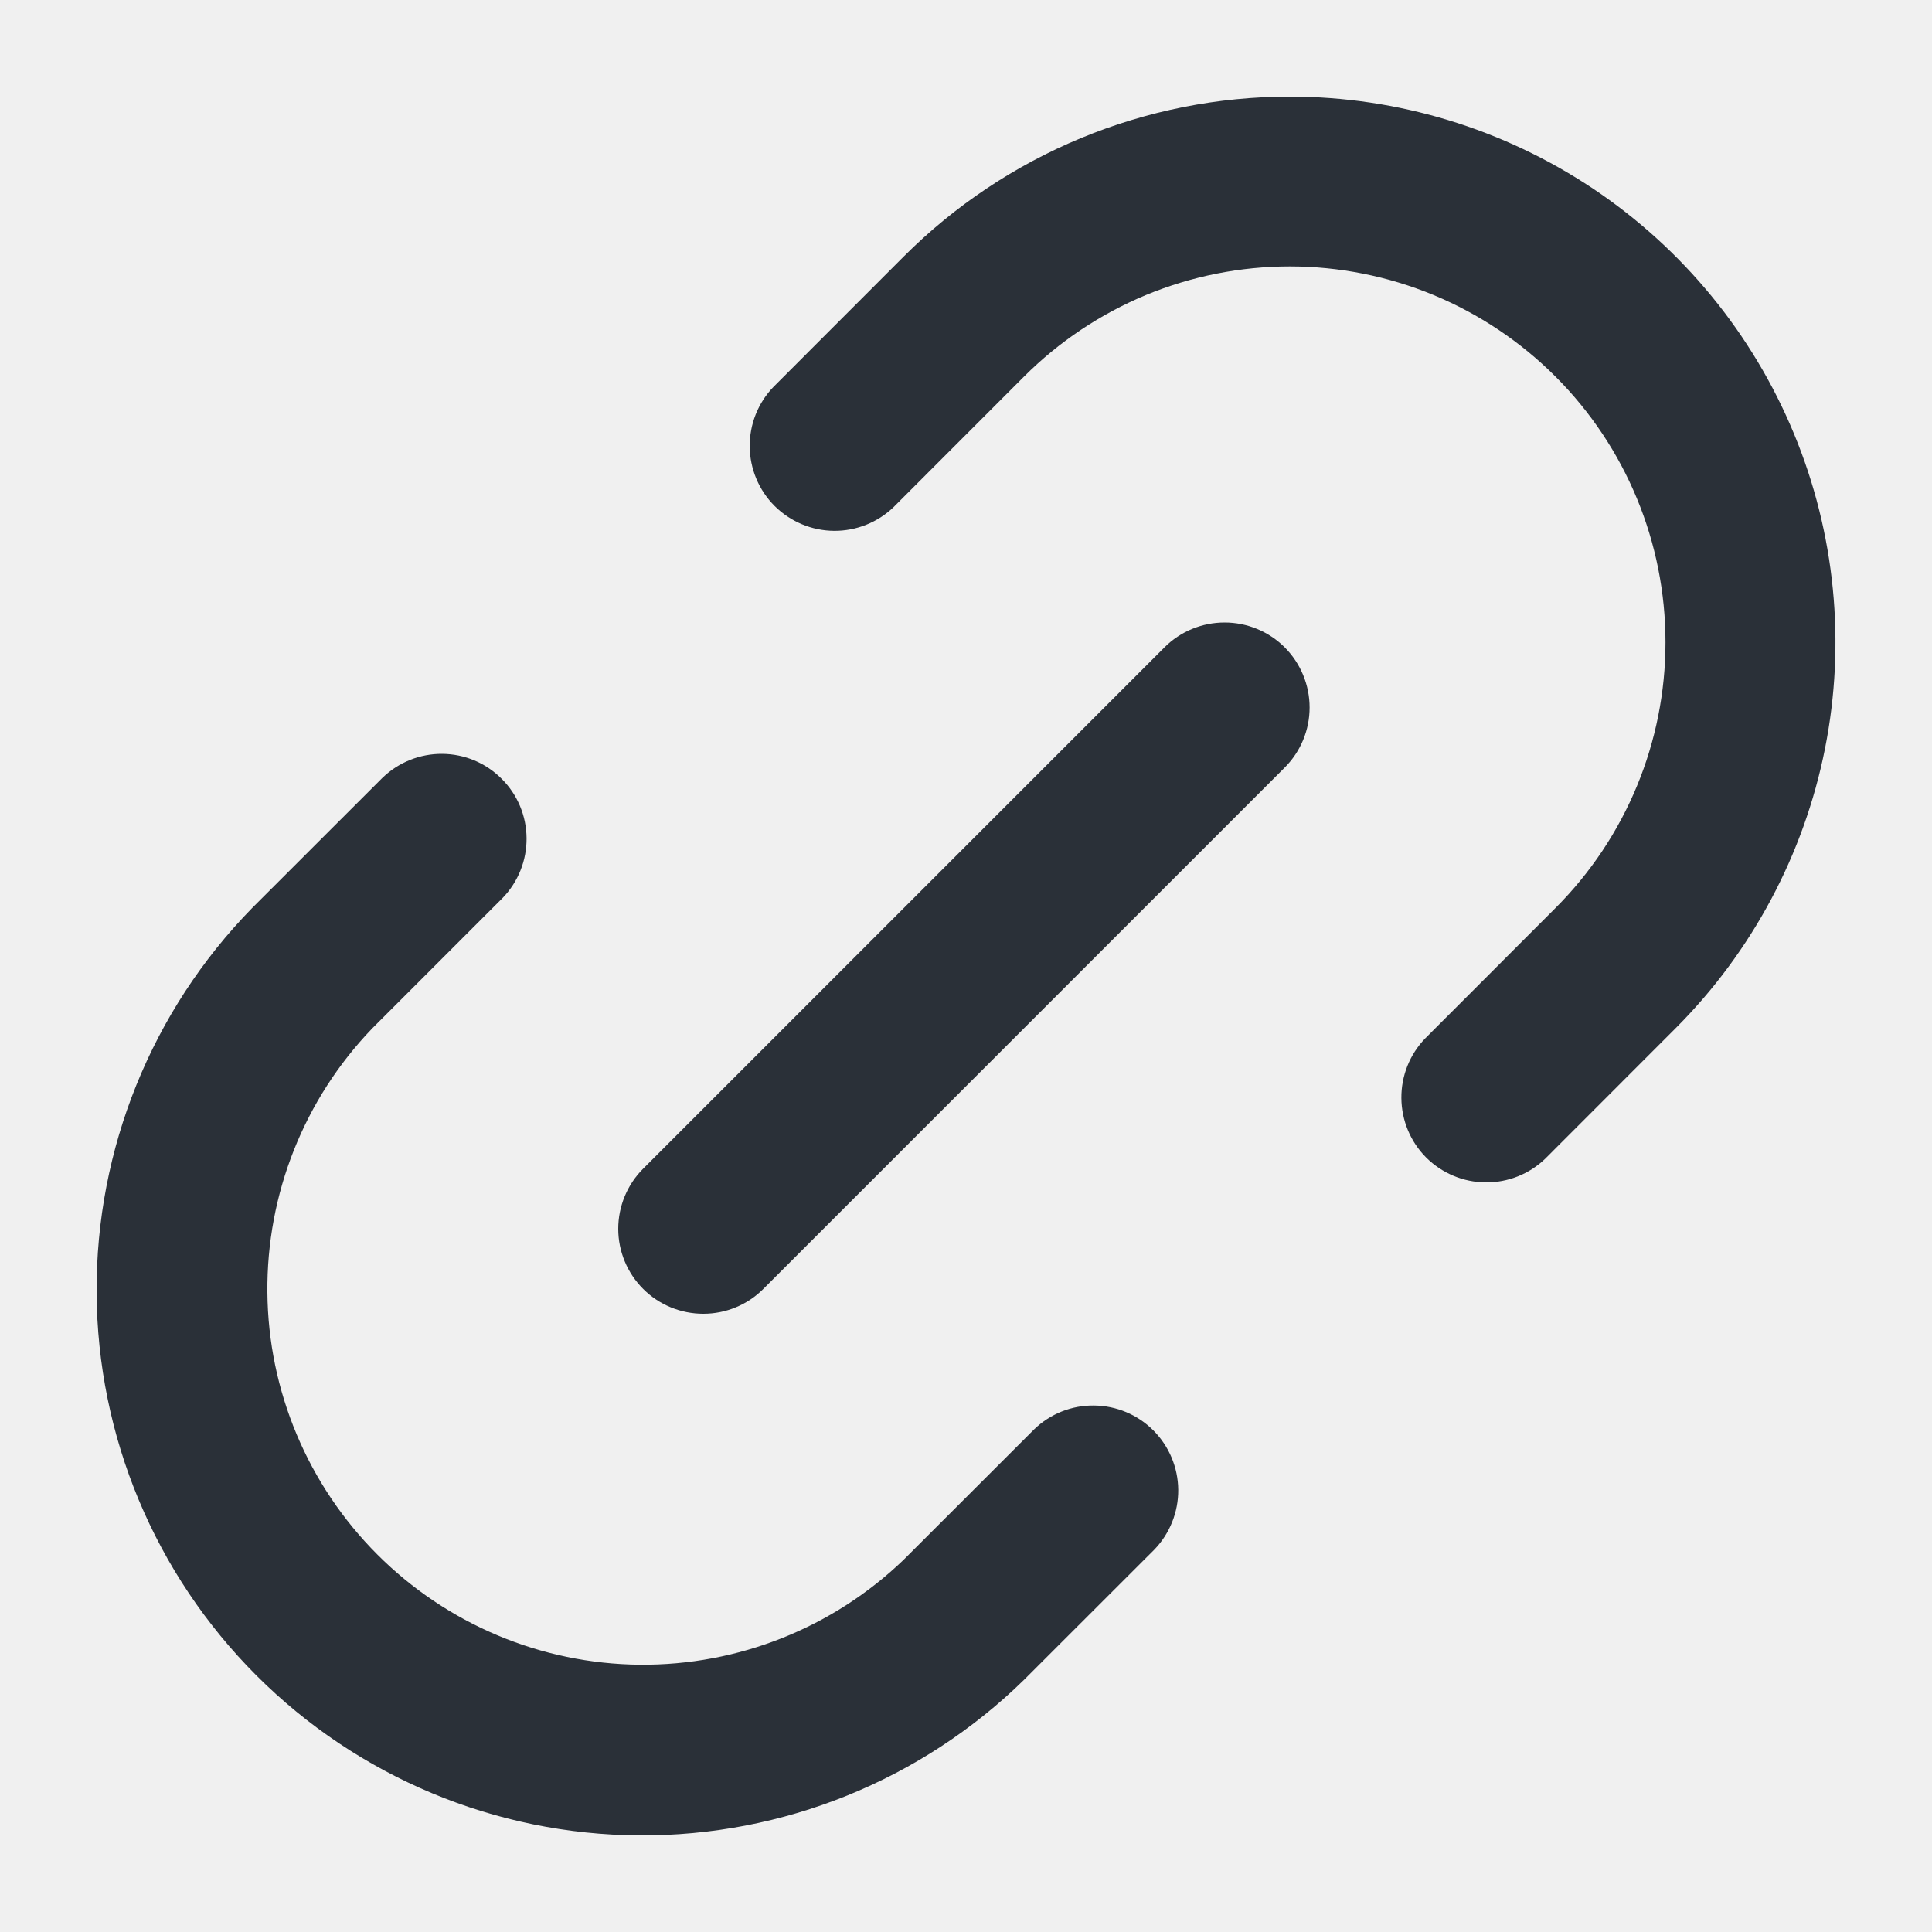
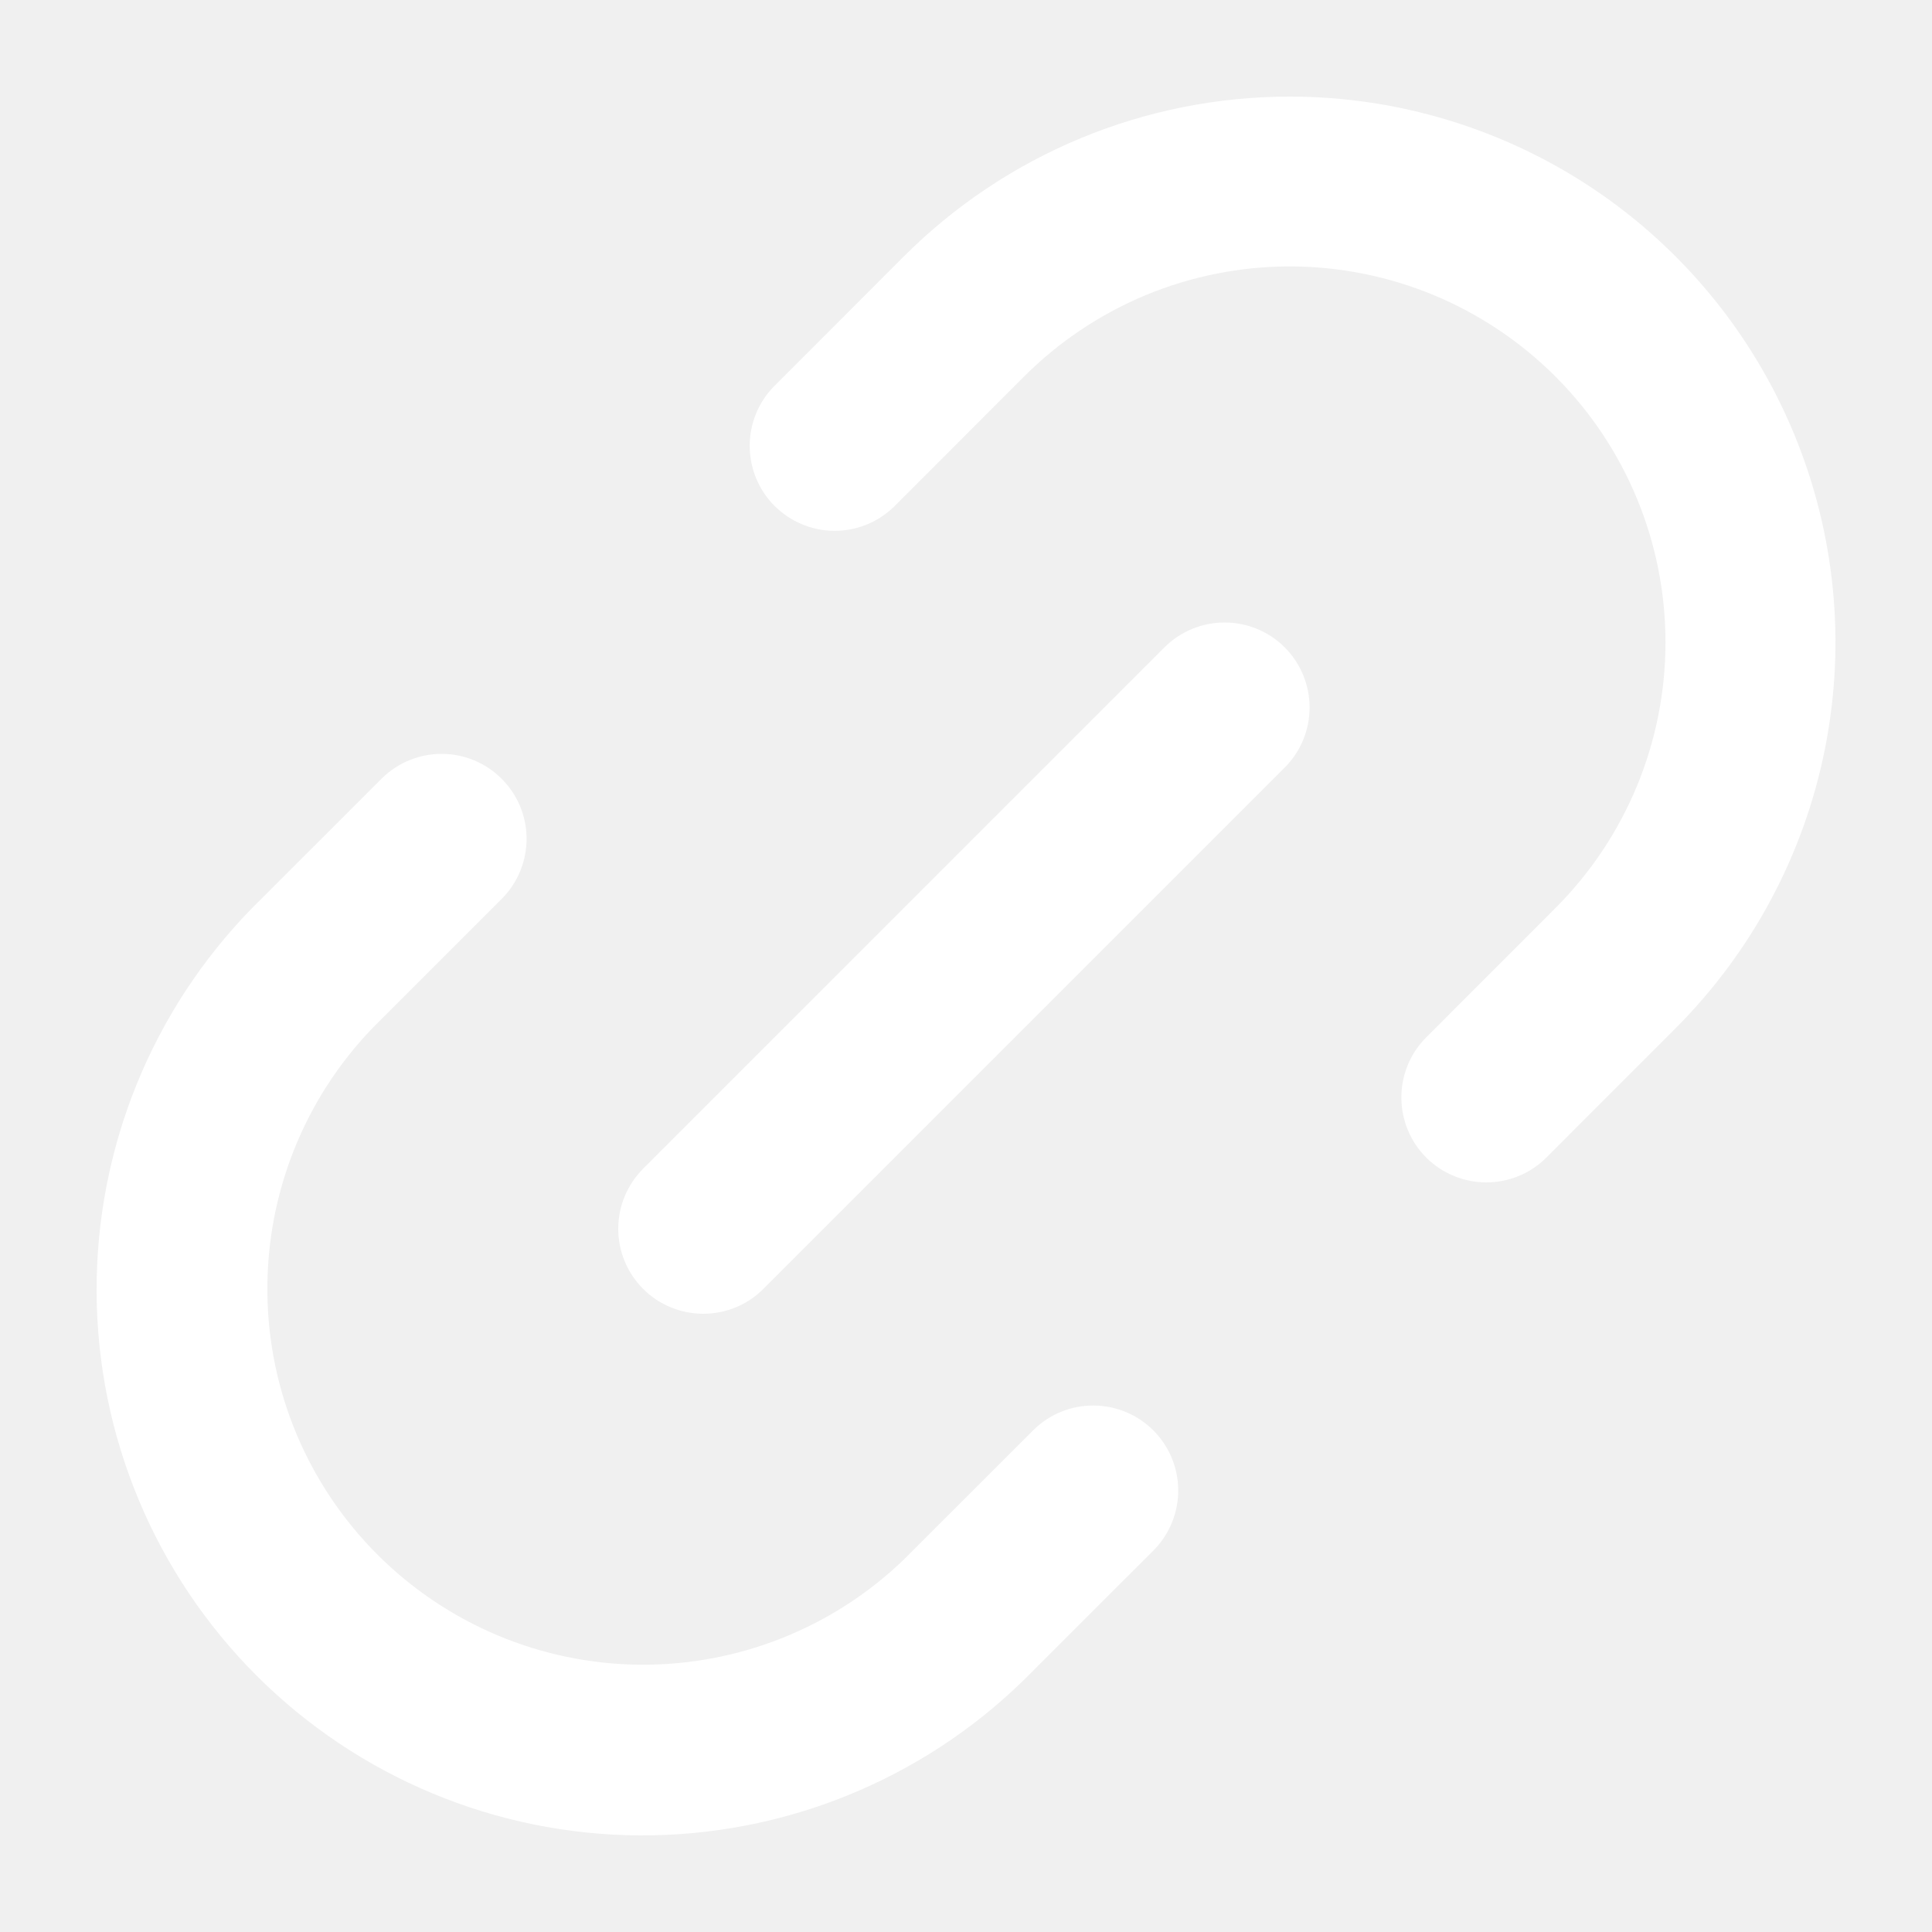
<svg xmlns="http://www.w3.org/2000/svg" width="20" height="20" viewBox="0 0 20 20" fill="none">
-   <path d="M3.96 8.051C4.126 7.891 4.348 7.802 4.579 7.804C4.81 7.806 5.03 7.898 5.193 8.062C5.357 8.225 5.449 8.445 5.451 8.676C5.453 8.907 5.364 9.129 5.204 9.295L3.854 10.645C3.148 11.379 2.758 12.361 2.768 13.38C2.777 14.399 3.187 15.373 3.907 16.093C4.628 16.814 5.602 17.223 6.621 17.233C7.64 17.242 8.622 16.852 9.356 16.145L10.706 14.796C10.872 14.636 11.094 14.547 11.325 14.55C11.556 14.552 11.776 14.644 11.939 14.807C12.102 14.97 12.195 15.191 12.197 15.422C12.199 15.652 12.11 15.875 11.95 16.041L10.6 17.39C9.537 18.43 8.106 19.008 6.618 19C5.131 18.991 3.707 18.397 2.655 17.345C1.603 16.293 1.008 14.869 1 13.381C0.992 11.894 1.57 10.463 2.61 9.4L3.96 8.051Z" fill="#2A3038" />
-   <path d="M12.055 6.701C12.22 6.536 12.444 6.444 12.677 6.444C12.911 6.444 13.135 6.537 13.3 6.702C13.464 6.867 13.557 7.091 13.557 7.324C13.557 7.558 13.464 7.781 13.299 7.946L7.903 13.342C7.738 13.508 7.514 13.6 7.281 13.6C7.047 13.6 6.823 13.508 6.658 13.343C6.493 13.178 6.4 12.954 6.4 12.721C6.4 12.487 6.493 12.263 6.658 12.098L12.055 6.701Z" fill="#2A3038" />
-   <path d="M13.352 1C14.469 1 15.561 1.332 16.49 1.952C17.419 2.573 18.142 3.455 18.57 4.487C18.998 5.519 19.11 6.655 18.892 7.751C18.674 8.846 18.136 9.853 17.347 10.643L15.998 11.993C15.832 12.154 15.61 12.242 15.379 12.24C15.148 12.238 14.928 12.146 14.764 11.983C14.601 11.82 14.509 11.599 14.507 11.368C14.505 11.138 14.593 10.915 14.754 10.749L16.102 9.4C16.832 8.67 17.241 7.681 17.241 6.649C17.241 5.617 16.832 4.628 16.102 3.898C15.741 3.537 15.312 3.25 14.84 3.054C14.368 2.859 13.863 2.758 13.352 2.758C12.841 2.758 12.335 2.859 11.863 3.054C11.391 3.25 10.962 3.537 10.601 3.898L9.252 5.248C9.086 5.408 8.864 5.497 8.633 5.495C8.402 5.493 8.182 5.4 8.018 5.237C7.855 5.074 7.763 4.853 7.761 4.623C7.759 4.392 7.847 4.17 8.008 4.004L9.357 2.654C9.881 2.13 10.504 1.714 11.189 1.43C11.875 1.146 12.609 1 13.351 1" fill="#2A3038" />
+   <path d="M3.96 8.051C4.126 7.891 4.348 7.802 4.579 7.804C4.81 7.806 5.03 7.898 5.193 8.062C5.357 8.225 5.449 8.445 5.451 8.676C5.453 8.907 5.364 9.129 5.204 9.295L3.854 10.645C3.148 11.379 2.758 12.361 2.768 13.38C2.777 14.399 3.187 15.373 3.907 16.093C4.628 16.814 5.602 17.223 6.621 17.233C7.64 17.242 8.622 16.852 9.356 16.145L10.706 14.796C10.872 14.636 11.094 14.547 11.325 14.55C11.556 14.552 11.776 14.644 11.939 14.807C12.102 14.97 12.195 15.191 12.197 15.422C12.199 15.652 12.11 15.875 11.95 16.041L10.6 17.39C9.537 18.43 8.106 19.008 6.618 19C5.131 18.991 3.707 18.397 2.655 17.345C1.603 16.293 1.008 14.869 1 13.381C0.992 11.894 1.57 10.463 2.61 9.4L3.96 8.051Z" fill="#FFFFFF" />
+   <path d="M12.055 6.701C12.22 6.536 12.444 6.444 12.677 6.444C12.911 6.444 13.135 6.537 13.3 6.702C13.464 6.867 13.557 7.091 13.557 7.324C13.557 7.558 13.464 7.781 13.299 7.946L7.903 13.342C7.738 13.508 7.514 13.6 7.281 13.6C7.047 13.6 6.823 13.508 6.658 13.343C6.493 13.178 6.4 12.954 6.4 12.721C6.4 12.487 6.493 12.263 6.658 12.098L12.055 6.701Z" fill="#FFFFFF" />
+   <path d="M13.352 1C14.469 1 15.561 1.332 16.49 1.952C17.419 2.573 18.142 3.455 18.57 4.487C18.998 5.519 19.11 6.655 18.892 7.751C18.674 8.846 18.136 9.853 17.347 10.643L15.998 11.993C15.832 12.154 15.61 12.242 15.379 12.24C15.148 12.238 14.928 12.146 14.764 11.983C14.601 11.82 14.509 11.599 14.507 11.368C14.505 11.138 14.593 10.915 14.754 10.749L16.102 9.4C16.832 8.67 17.241 7.681 17.241 6.649C17.241 5.617 16.832 4.628 16.102 3.898C15.741 3.537 15.312 3.25 14.84 3.054C14.368 2.859 13.863 2.758 13.352 2.758C12.841 2.758 12.335 2.859 11.863 3.054C11.391 3.25 10.962 3.537 10.601 3.898L9.252 5.248C9.086 5.408 8.864 5.497 8.633 5.495C8.402 5.493 8.182 5.4 8.018 5.237C7.855 5.074 7.763 4.853 7.761 4.623C7.759 4.392 7.847 4.17 8.008 4.004L9.357 2.654C9.881 2.13 10.504 1.714 11.189 1.43C11.875 1.146 12.609 1 13.351 1" fill="#FFFFFF" />
</svg>
